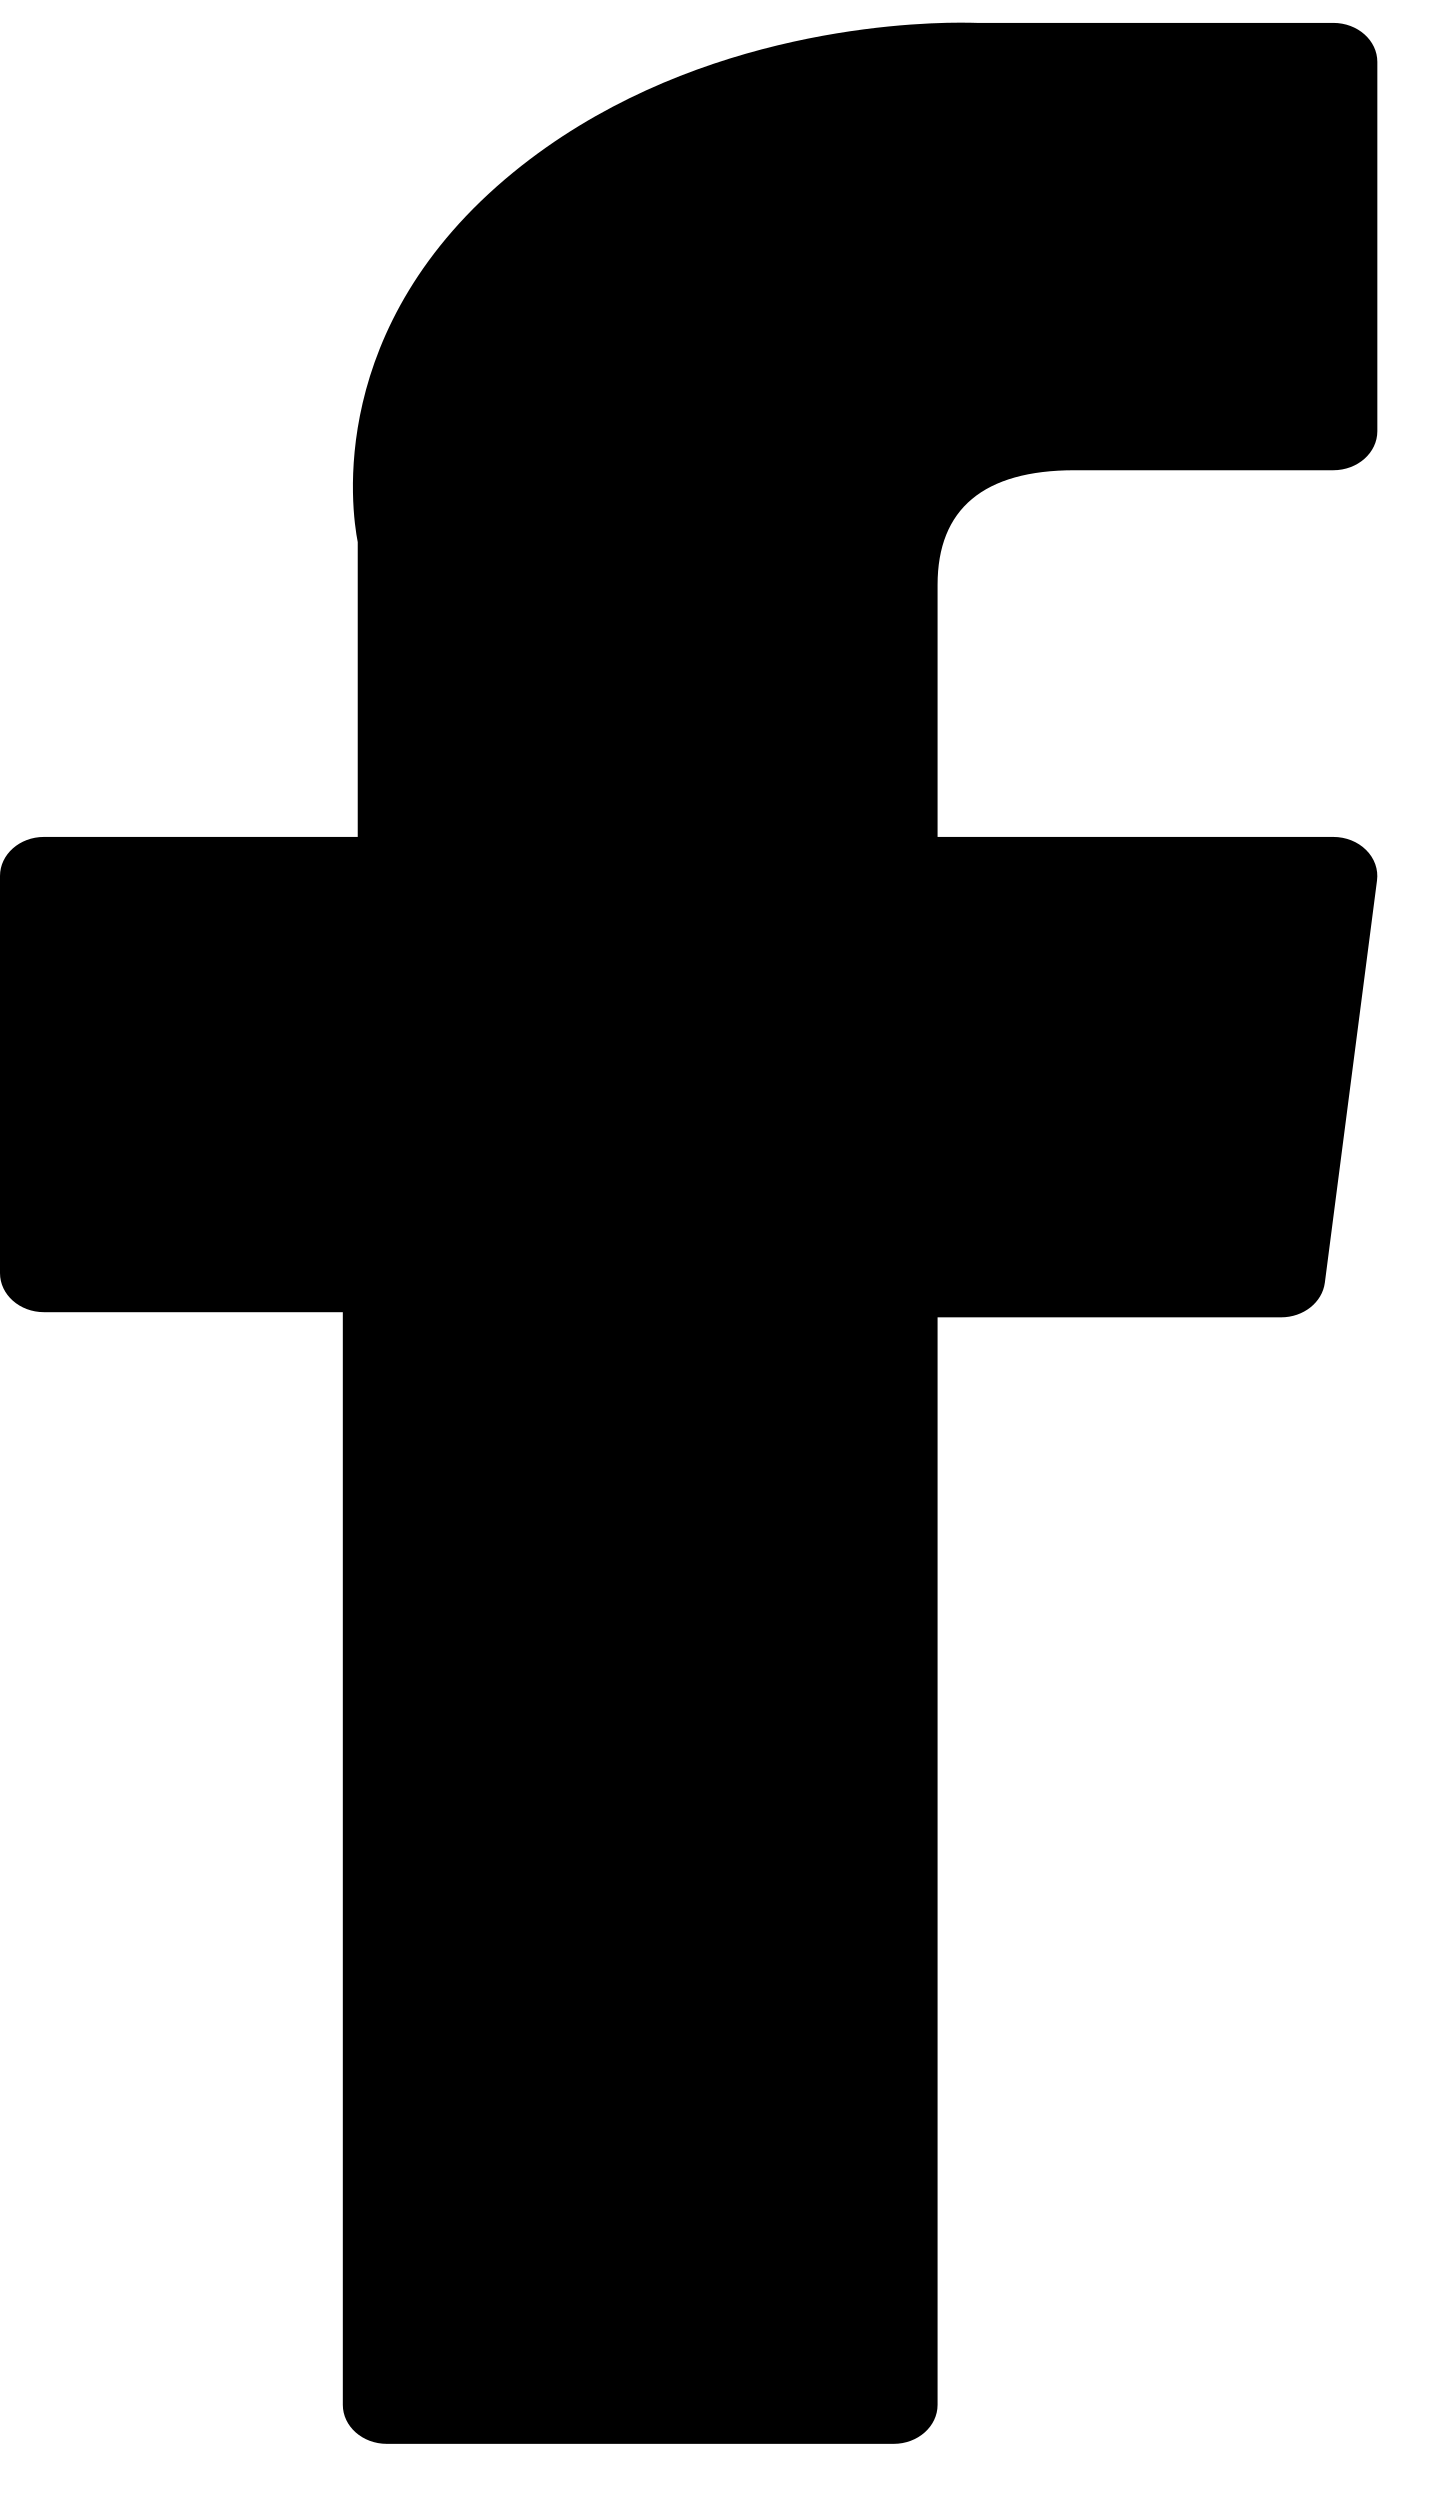
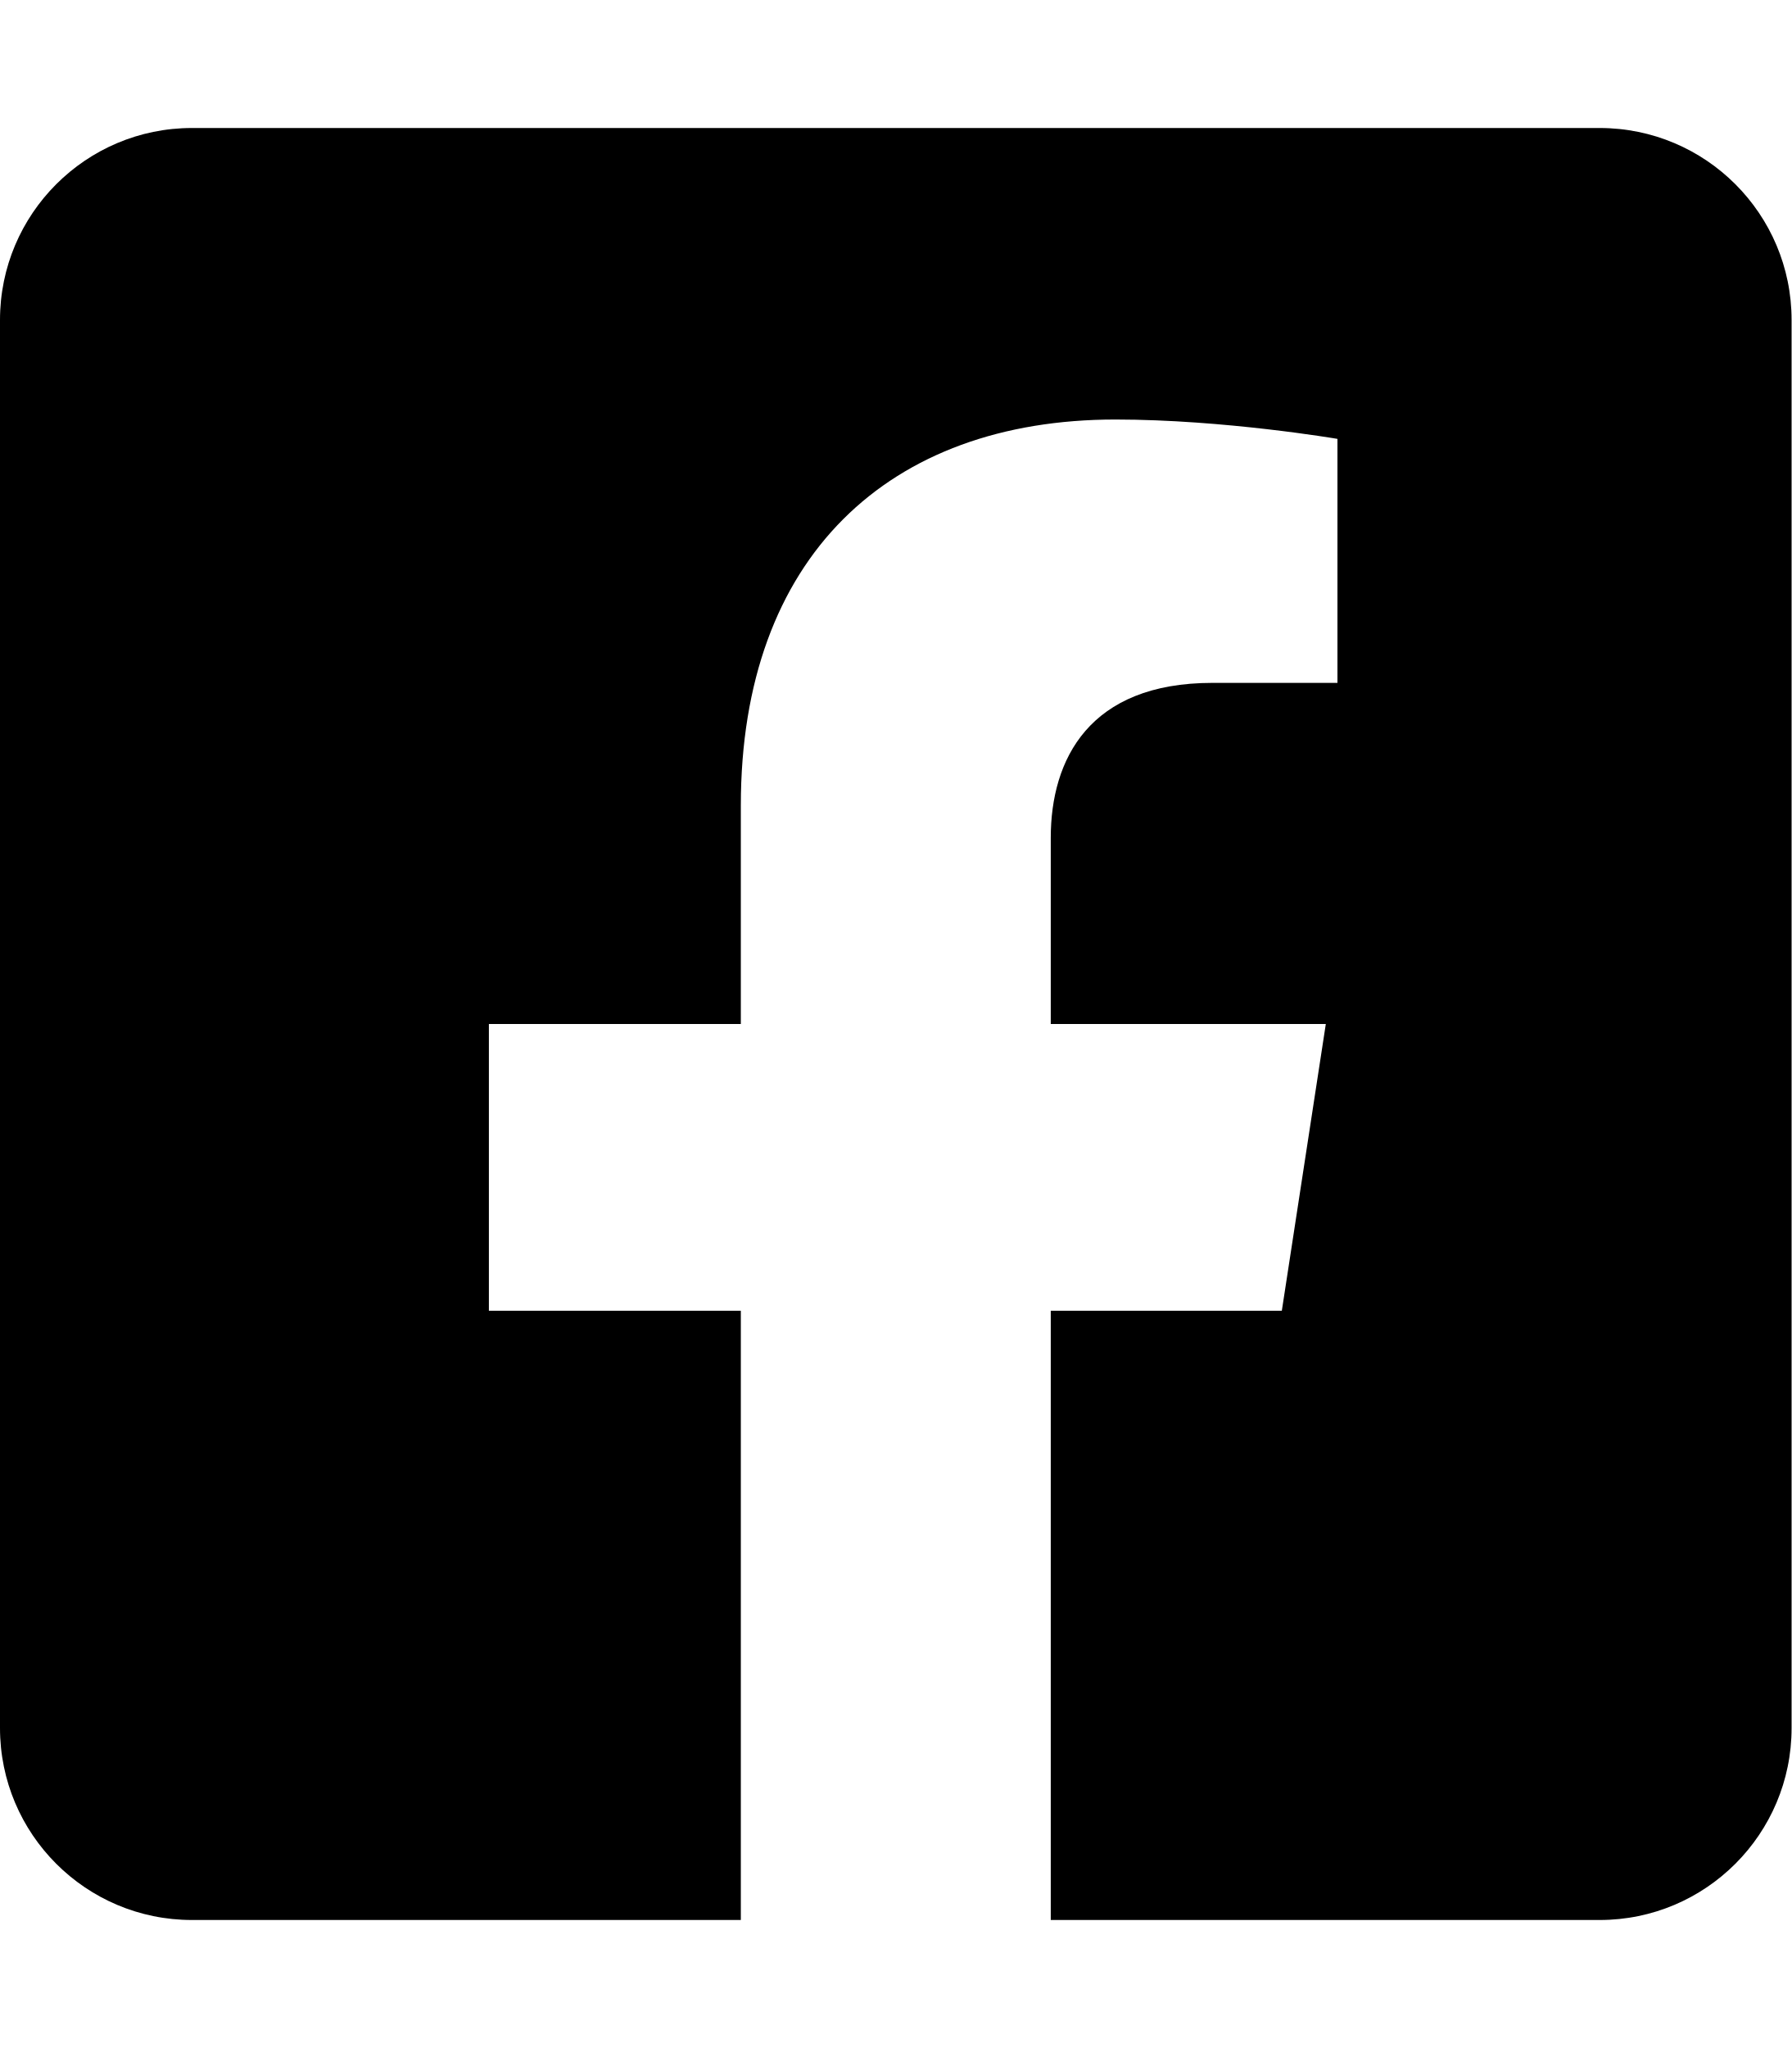
- <svg xmlns="http://www.w3.org/2000/svg" width="18" height="31" fill="none" viewBox="0 0 18 31">
-   <path fill="#000" d="M0.545 16.271H4.251V29.82C4.251 30.087 4.495 30.304 4.797 30.304H11.081C11.382 30.304 11.626 30.087 11.626 29.82V16.335H15.886C16.163 16.335 16.396 16.15 16.428 15.906L17.075 10.918C17.093 10.781 17.044 10.643 16.94 10.54C16.837 10.437 16.689 10.378 16.533 10.378H11.626V7.252C11.626 6.309 12.197 5.831 13.325 5.831C13.485 5.831 16.533 5.831 16.533 5.831C16.835 5.831 17.079 5.614 17.079 5.347V0.768C17.079 0.501 16.835 0.284 16.533 0.284H12.111C12.08 0.283 12.011 0.281 11.909 0.281C11.142 0.281 8.475 0.414 6.368 2.135C4.034 4.042 4.358 6.326 4.436 6.722V10.378H0.545C0.244 10.378 0 10.595 0 10.862V15.787C0 16.054 0.244 16.271 0.545 16.271Z" />
+ <svg xmlns="http://www.w3.org/2000/svg" aria-hidden="true" focusable="false" data-prefix="fab" data-icon="facebook-square" class="svg-inline--fa fa-facebook-square fa-w-14" role="img" viewBox="0 0 448 512">
+   <path fill="currentColor" d="M400 32H48A48 48 0 0 0 0 80v352a48 48 0 0 0 48 48h137.25V327.69h-63V256h63v-54.64c0-62.15 37-96.48 93.67-96.48 27.14 0 55.52 4.84 55.52 4.84v61h-31.27c-30.81 0-40.42 19.12-40.42 38.73V256h68.78l-11 71.69h-57.78V480H400a48 48 0 0 0 48-48V80a48 48 0 0 0-48-48z" />
</svg>
